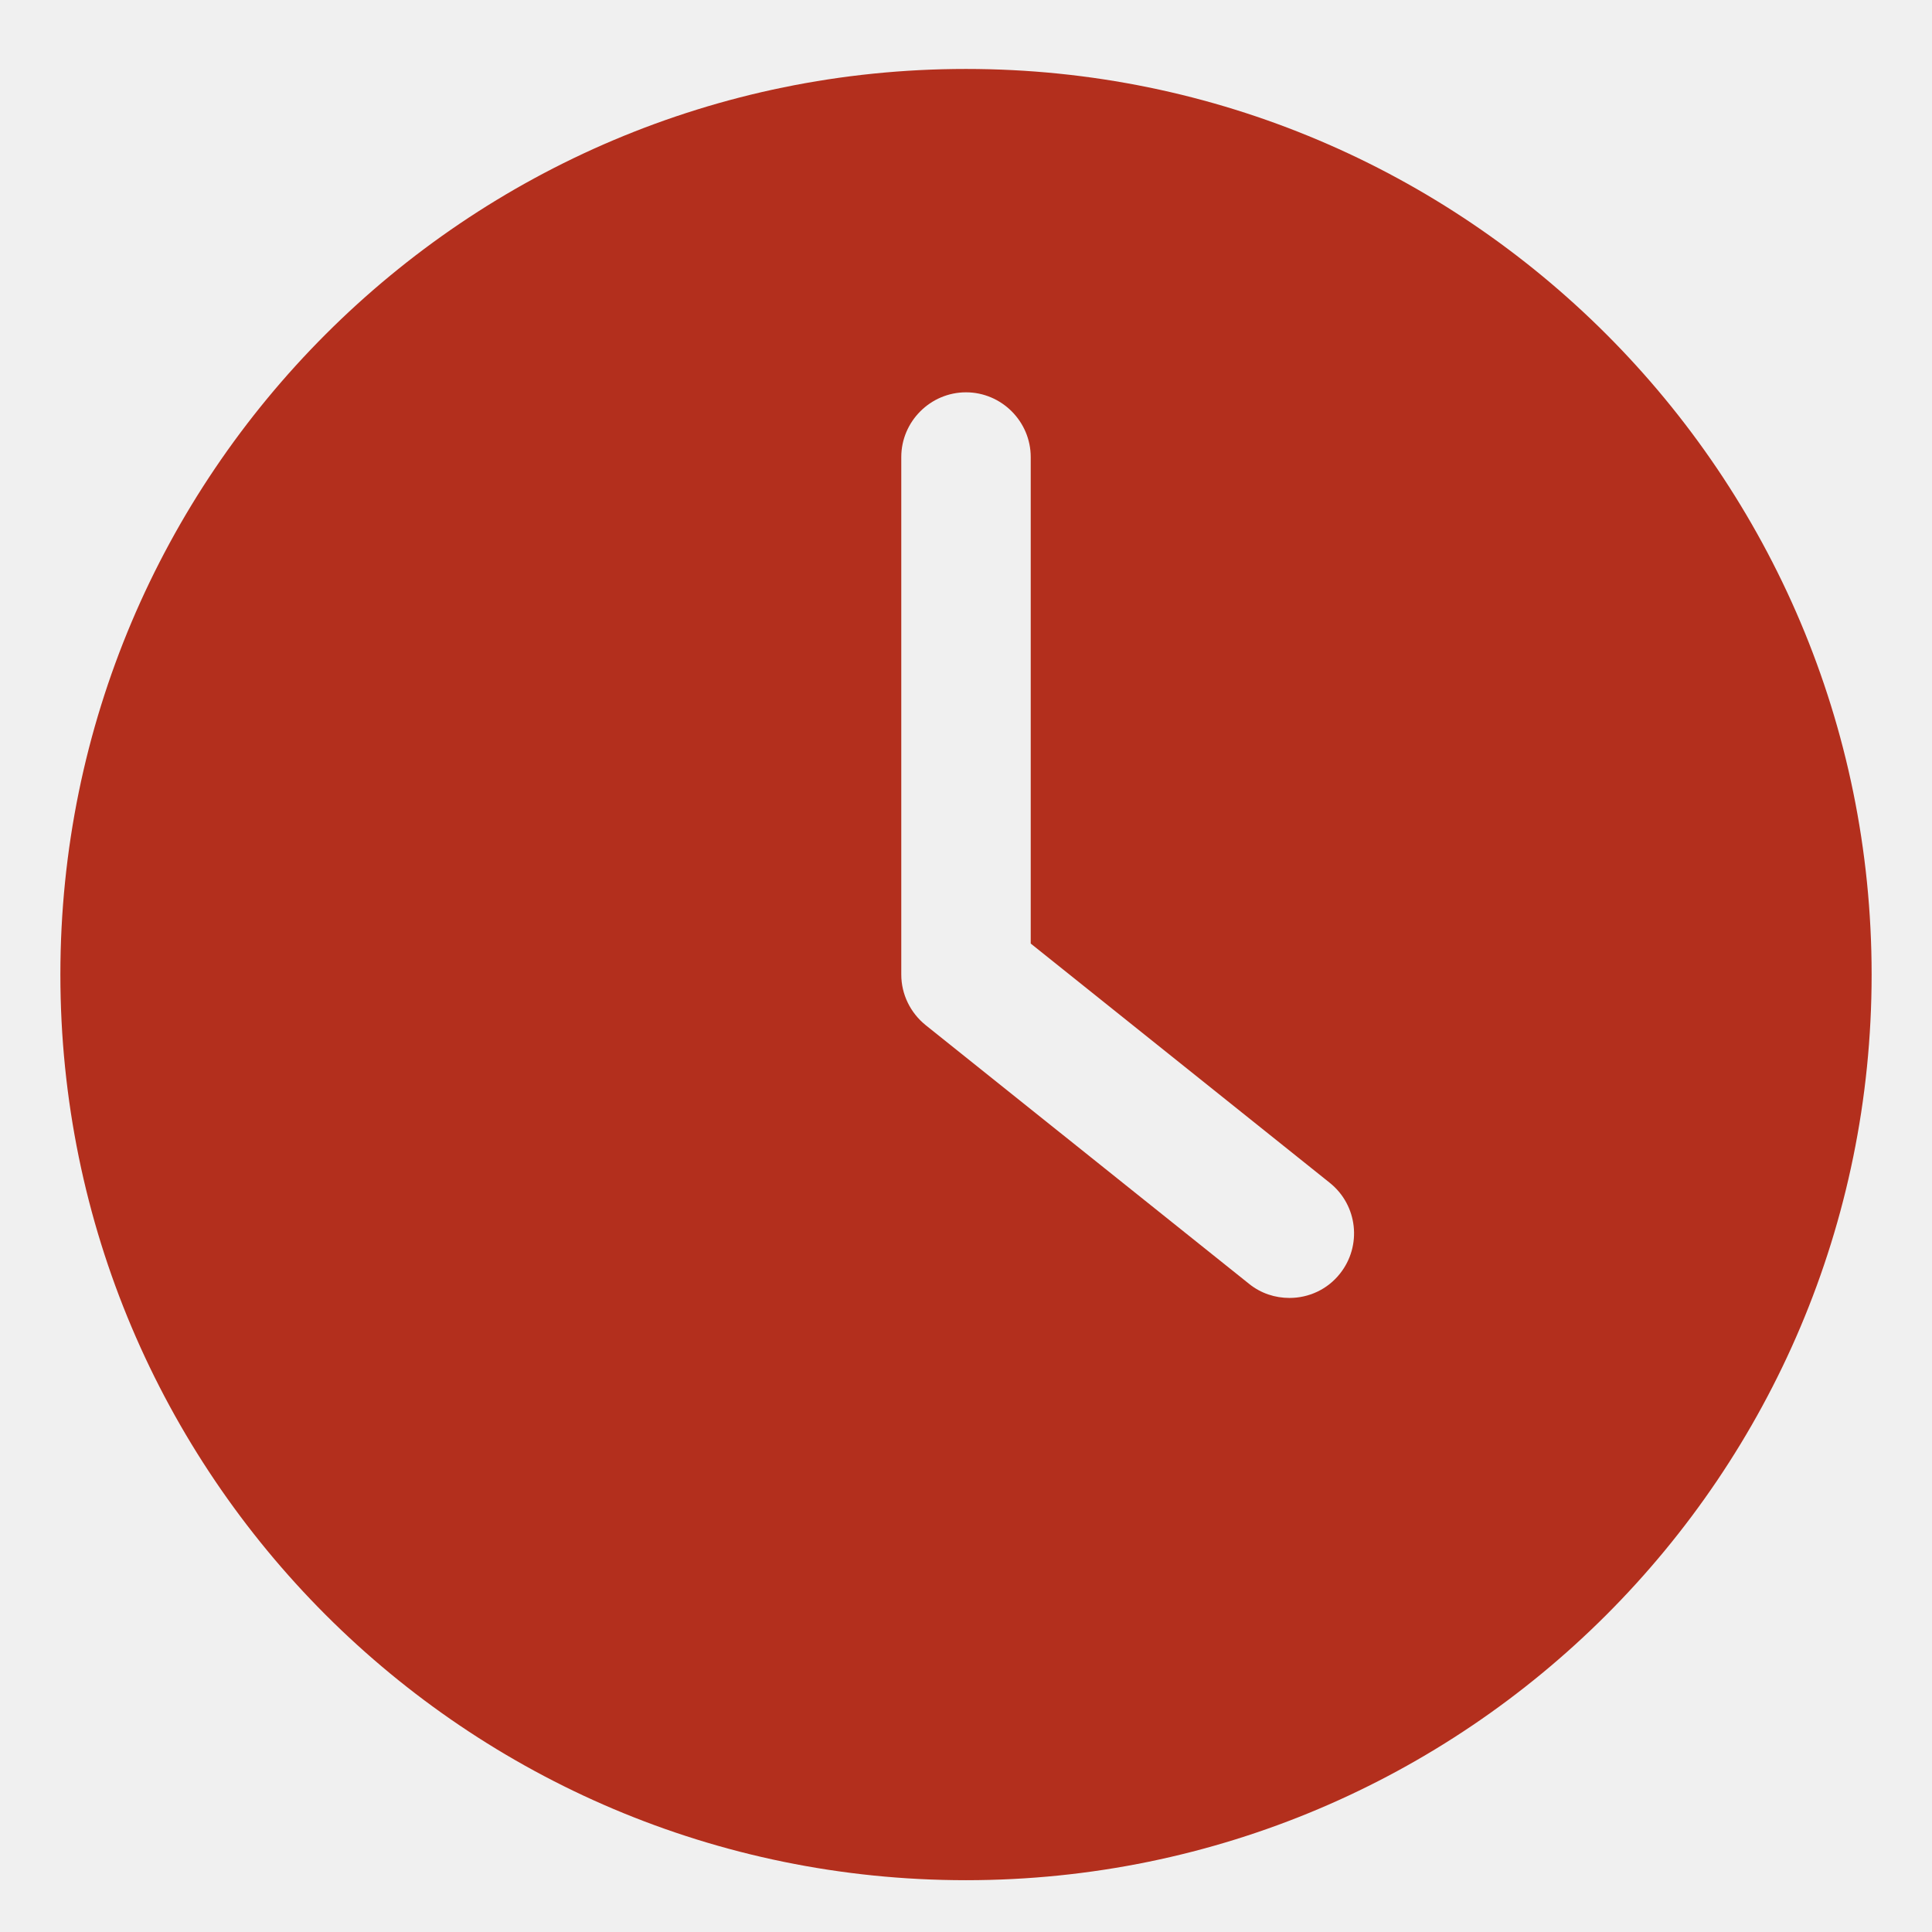
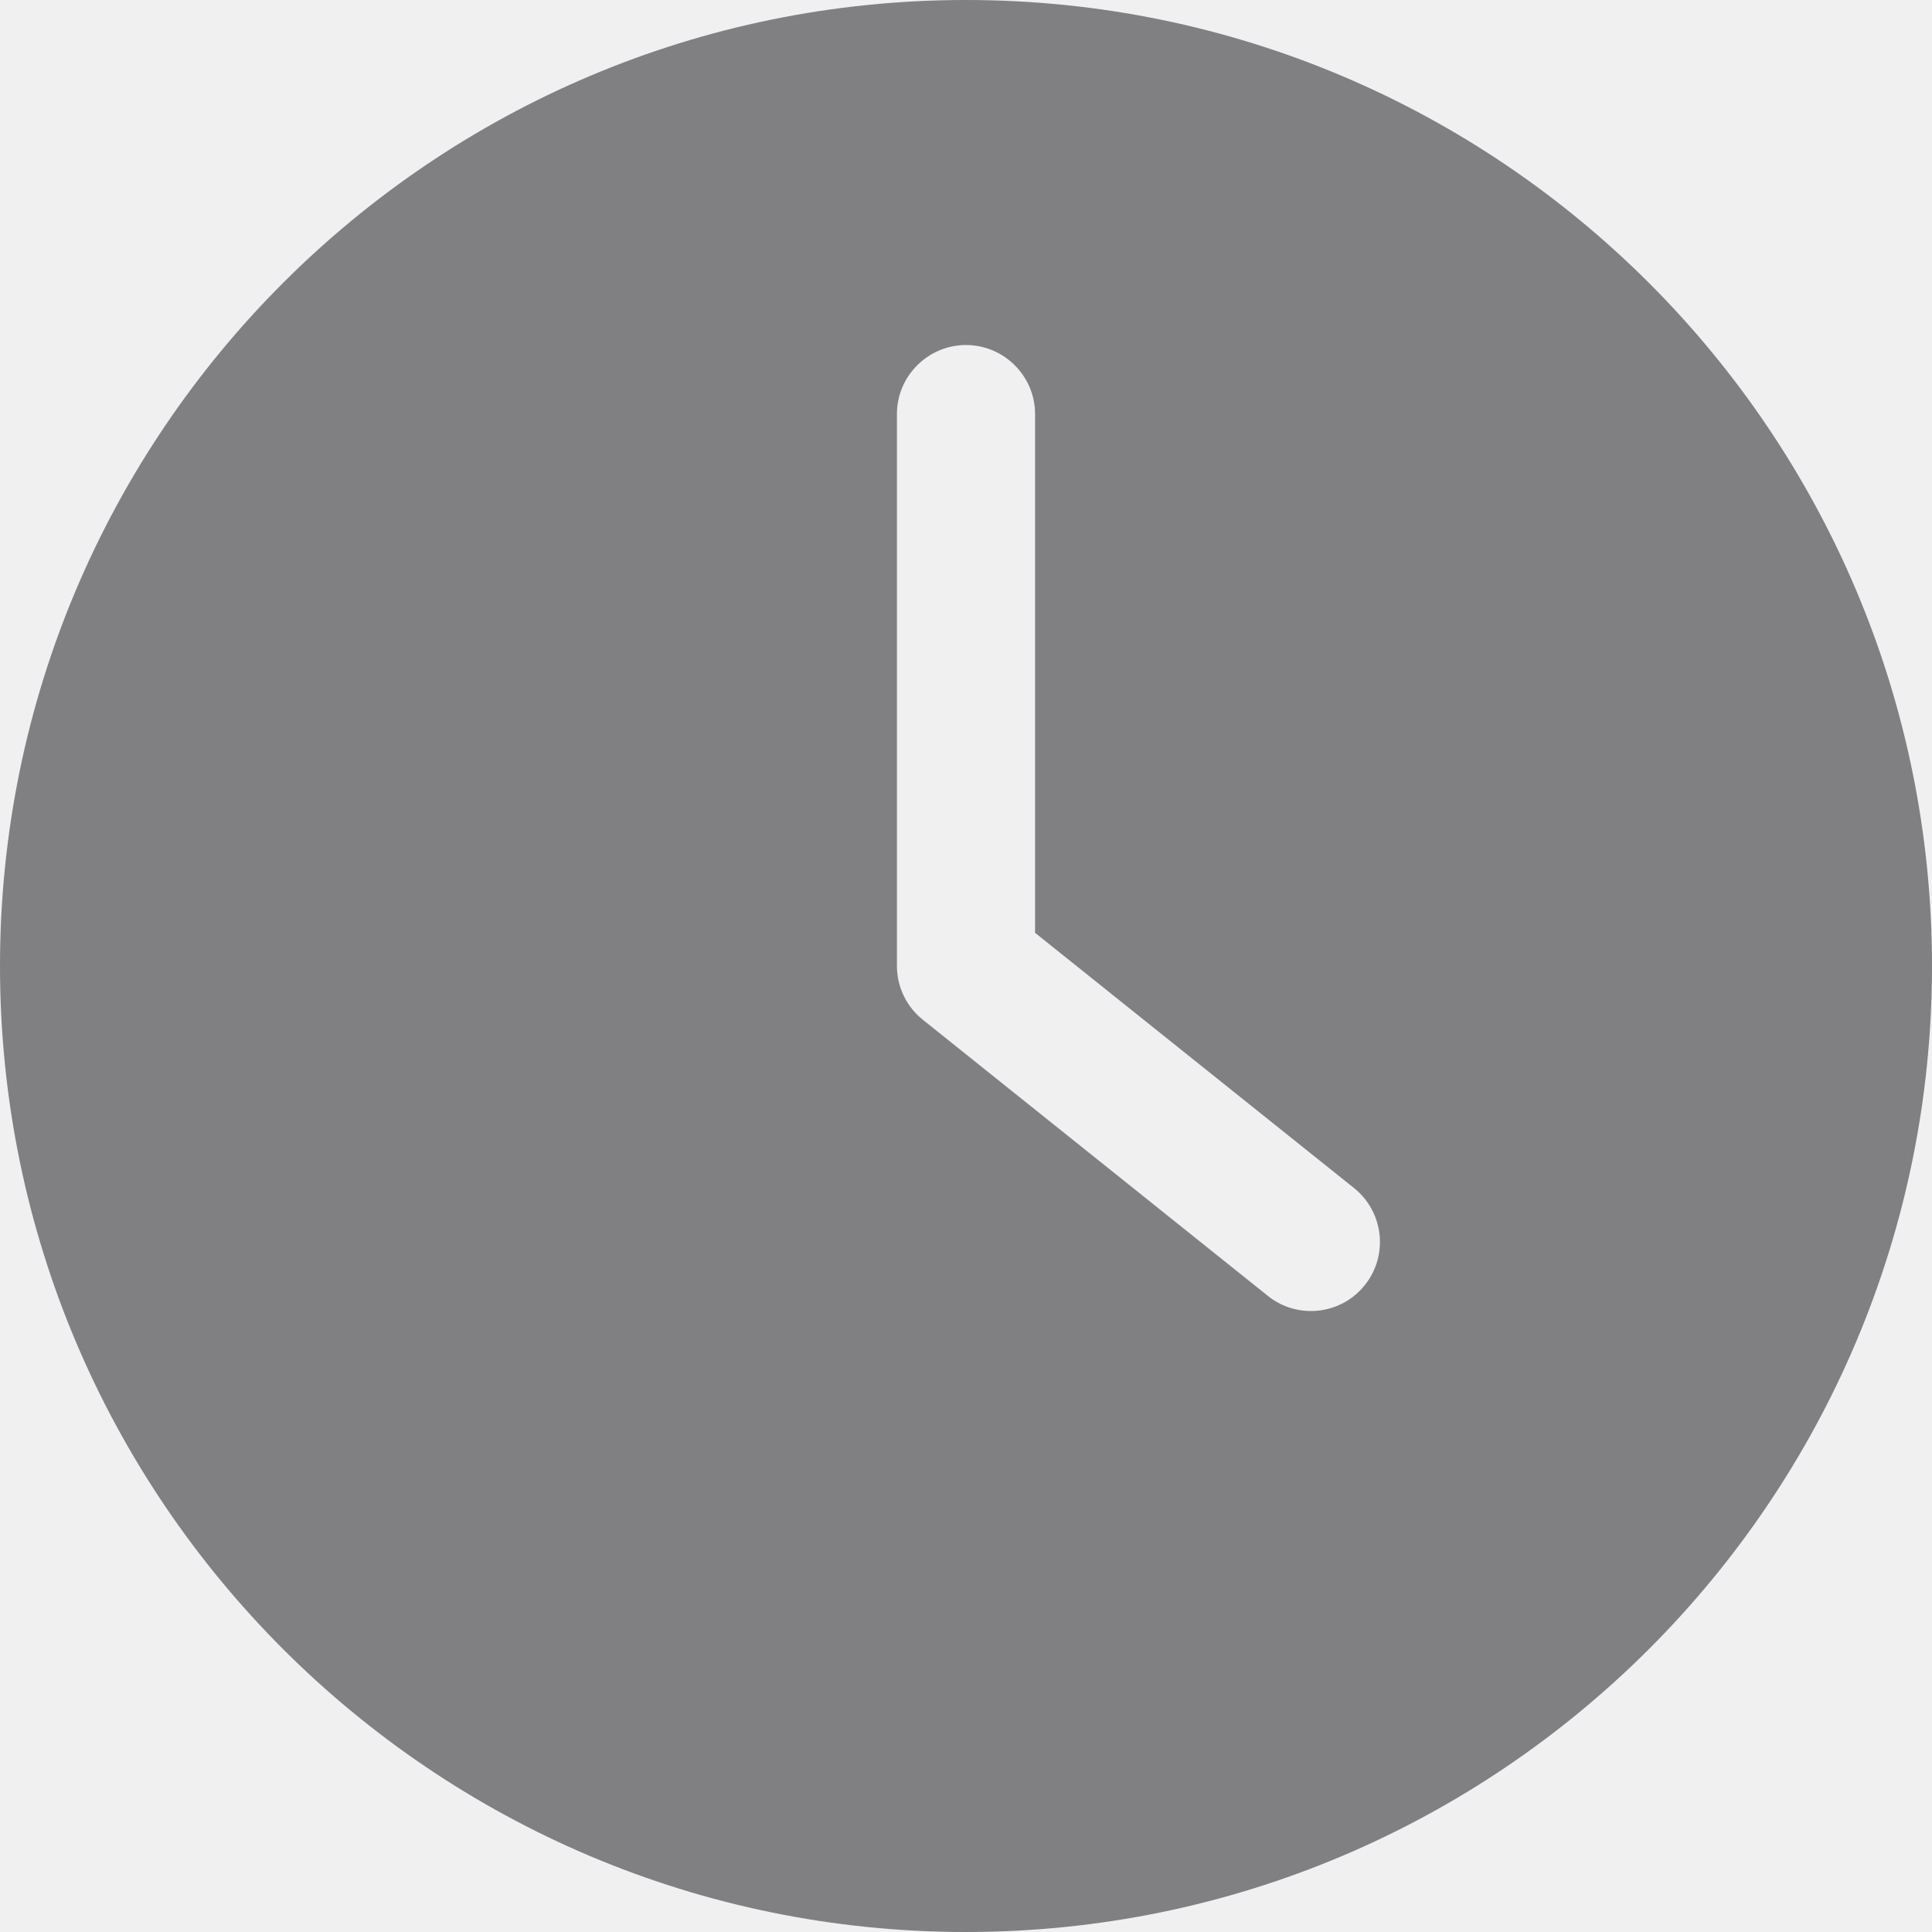
- <svg xmlns="http://www.w3.org/2000/svg" width="16" height="16" viewBox="0 0 16 16" fill="none">
-   <g clip-path="url(#clip0_1197_1886)">
-     <path d="M8 15.571C12.141 15.571 15.5 12.212 15.5 8.071C15.5 3.93 12.141 0.571 8 0.571C3.859 0.571 0.5 3.93 0.5 8.071C0.5 12.212 3.859 15.571 8 15.571ZM7.464 3.785C7.464 3.491 7.705 3.249 8 3.249C8.295 3.249 8.536 3.491 8.536 3.785V7.814L11.013 9.796C11.244 9.981 11.281 10.318 11.096 10.549C10.992 10.68 10.837 10.749 10.679 10.749C10.561 10.749 10.443 10.712 10.344 10.632L7.665 8.489C7.539 8.387 7.464 8.234 7.464 8.071V3.785H7.464Z" fill="#B32F1D" />
-   </g>
-   <defs>
-     <clipPath id="clip0_1197_1886">
-       <rect width="15" height="15" fill="white" transform="translate(0.5 0.570923)" />
-     </clipPath>
-   </defs>
+ <svg xmlns="http://www.w3.org/2000/svg" width="12" height="12" viewBox="0 0 12 12" fill="none">
+   <path d="M6 12C9.313 12 12 9.313 12 6C12 2.687 9.313 0 6 0C2.687 0 0 2.687 0 6C0 9.313 2.687 12 6 12ZM5.571 2.571C5.571 2.336 5.764 2.143 6 2.143C6.236 2.143 6.429 2.336 6.429 2.571V5.794L8.411 7.38C8.595 7.528 8.625 7.798 8.477 7.982C8.394 8.087 8.269 8.143 8.143 8.143C8.049 8.143 7.954 8.113 7.875 8.049L5.732 6.334C5.631 6.253 5.571 6.131 5.571 6V2.571H5.571Z" fill="#808082" />
</svg>
